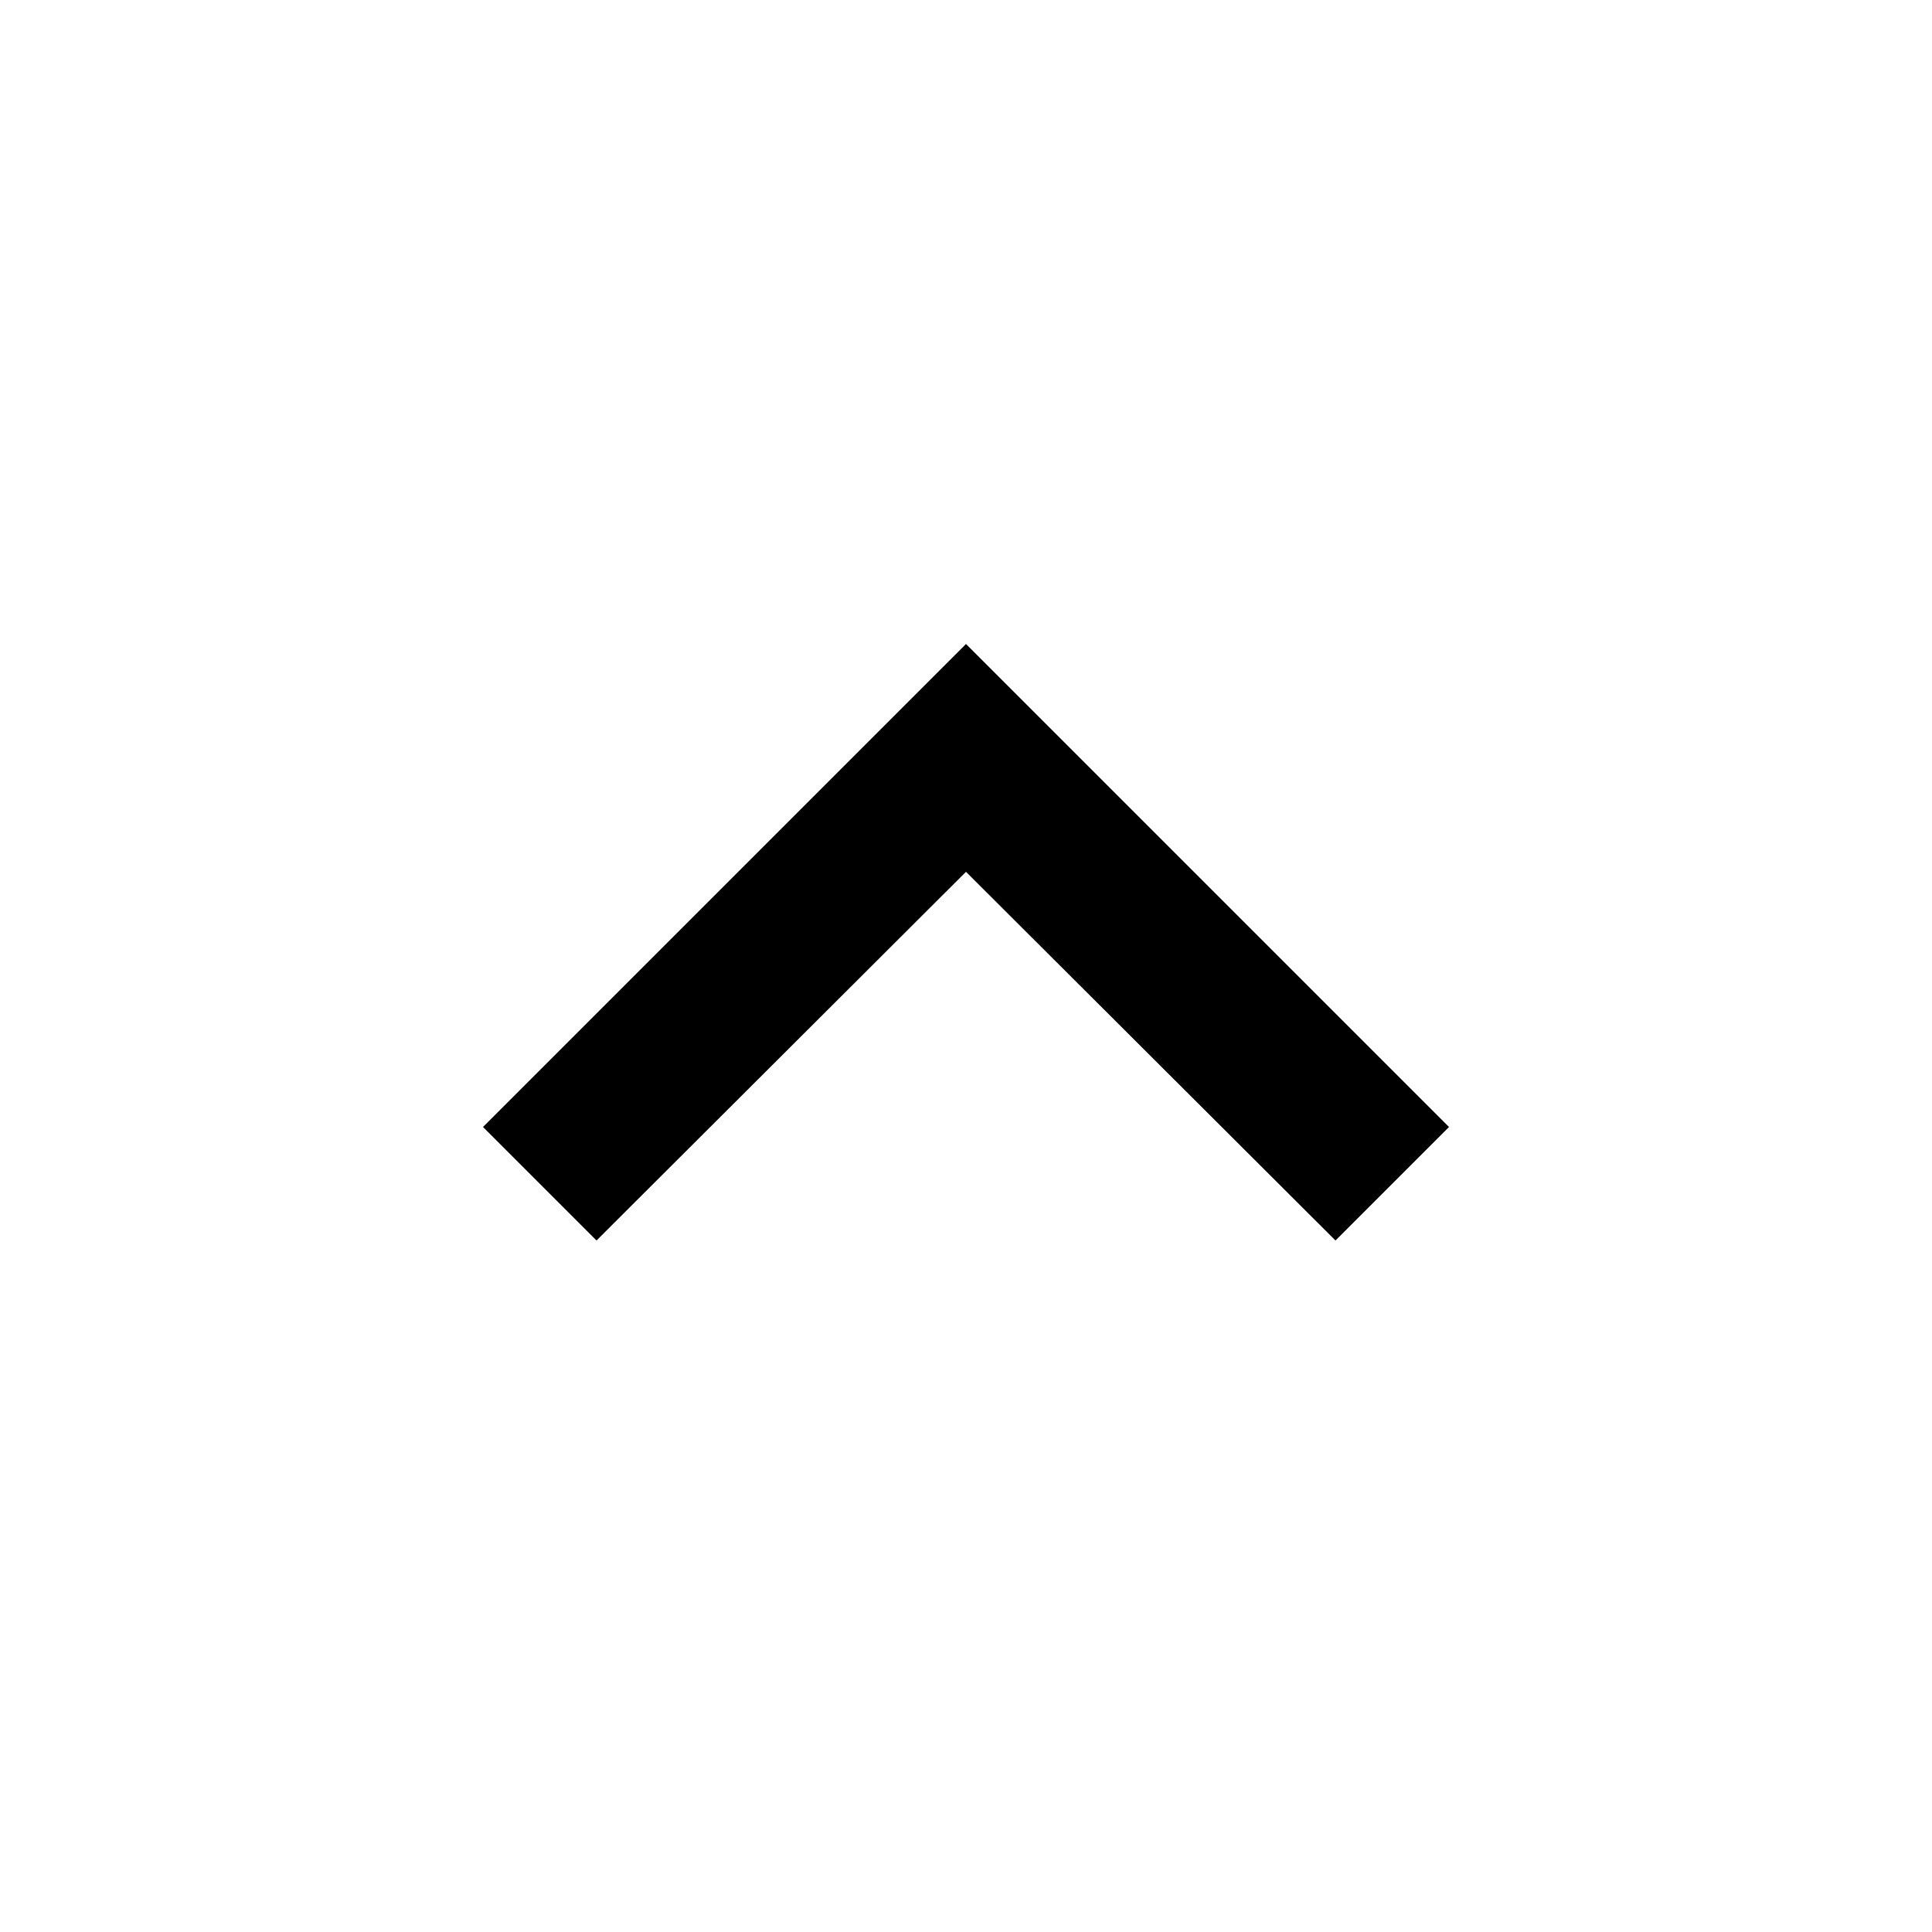
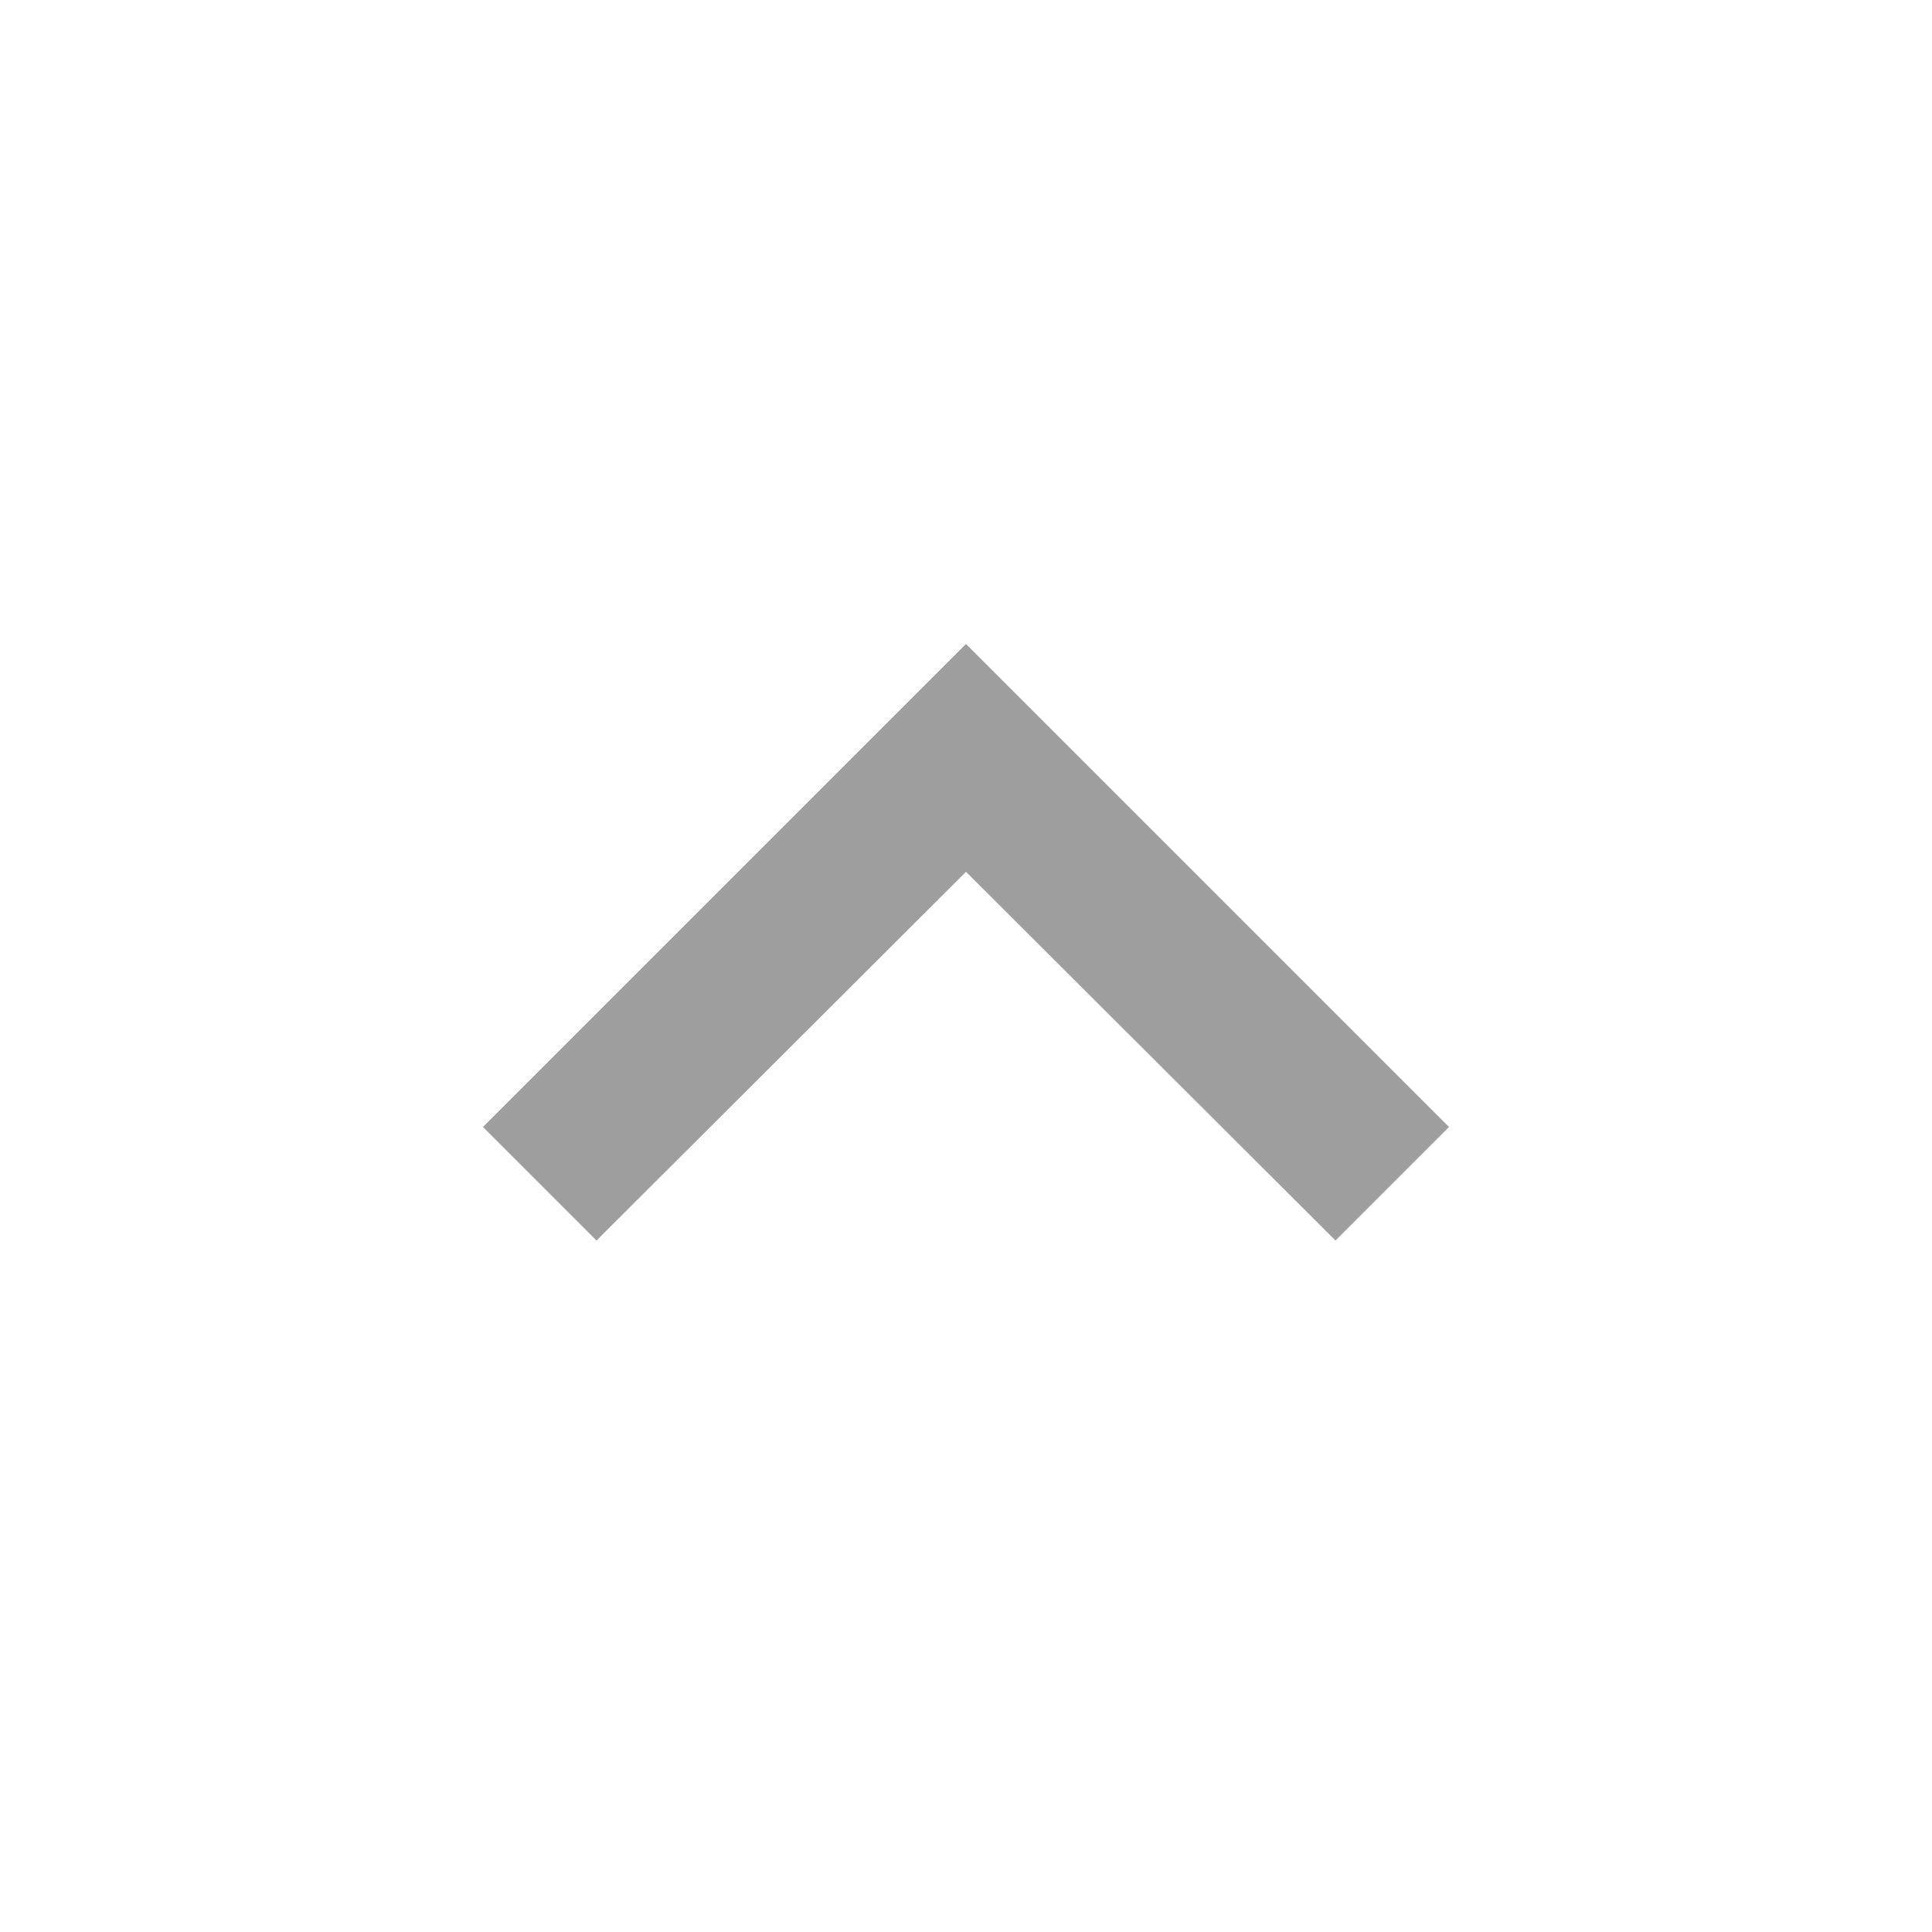
<svg xmlns="http://www.w3.org/2000/svg" viewBox="0 0 24 24" preserveAspectRatio="xMidYMid meet" focusable="false" class="style-scope yt-icon" style="pointer-events: none; display: block; width: 100%; height: 100%;">
  <g class="style-scope yt-icon">
-     <path d="M12 8l-6 6 1.41 1.41L12 10.83l4.59 4.58L18 14z" class="style-scope yt-icon" />
+     <path d="M12 8l-6 6 1.41 1.41L12 10.83l4.59 4.58L18 14z" class="style-scope yt-icon" fill="#9e9e9e" />
  </g>
</svg>
